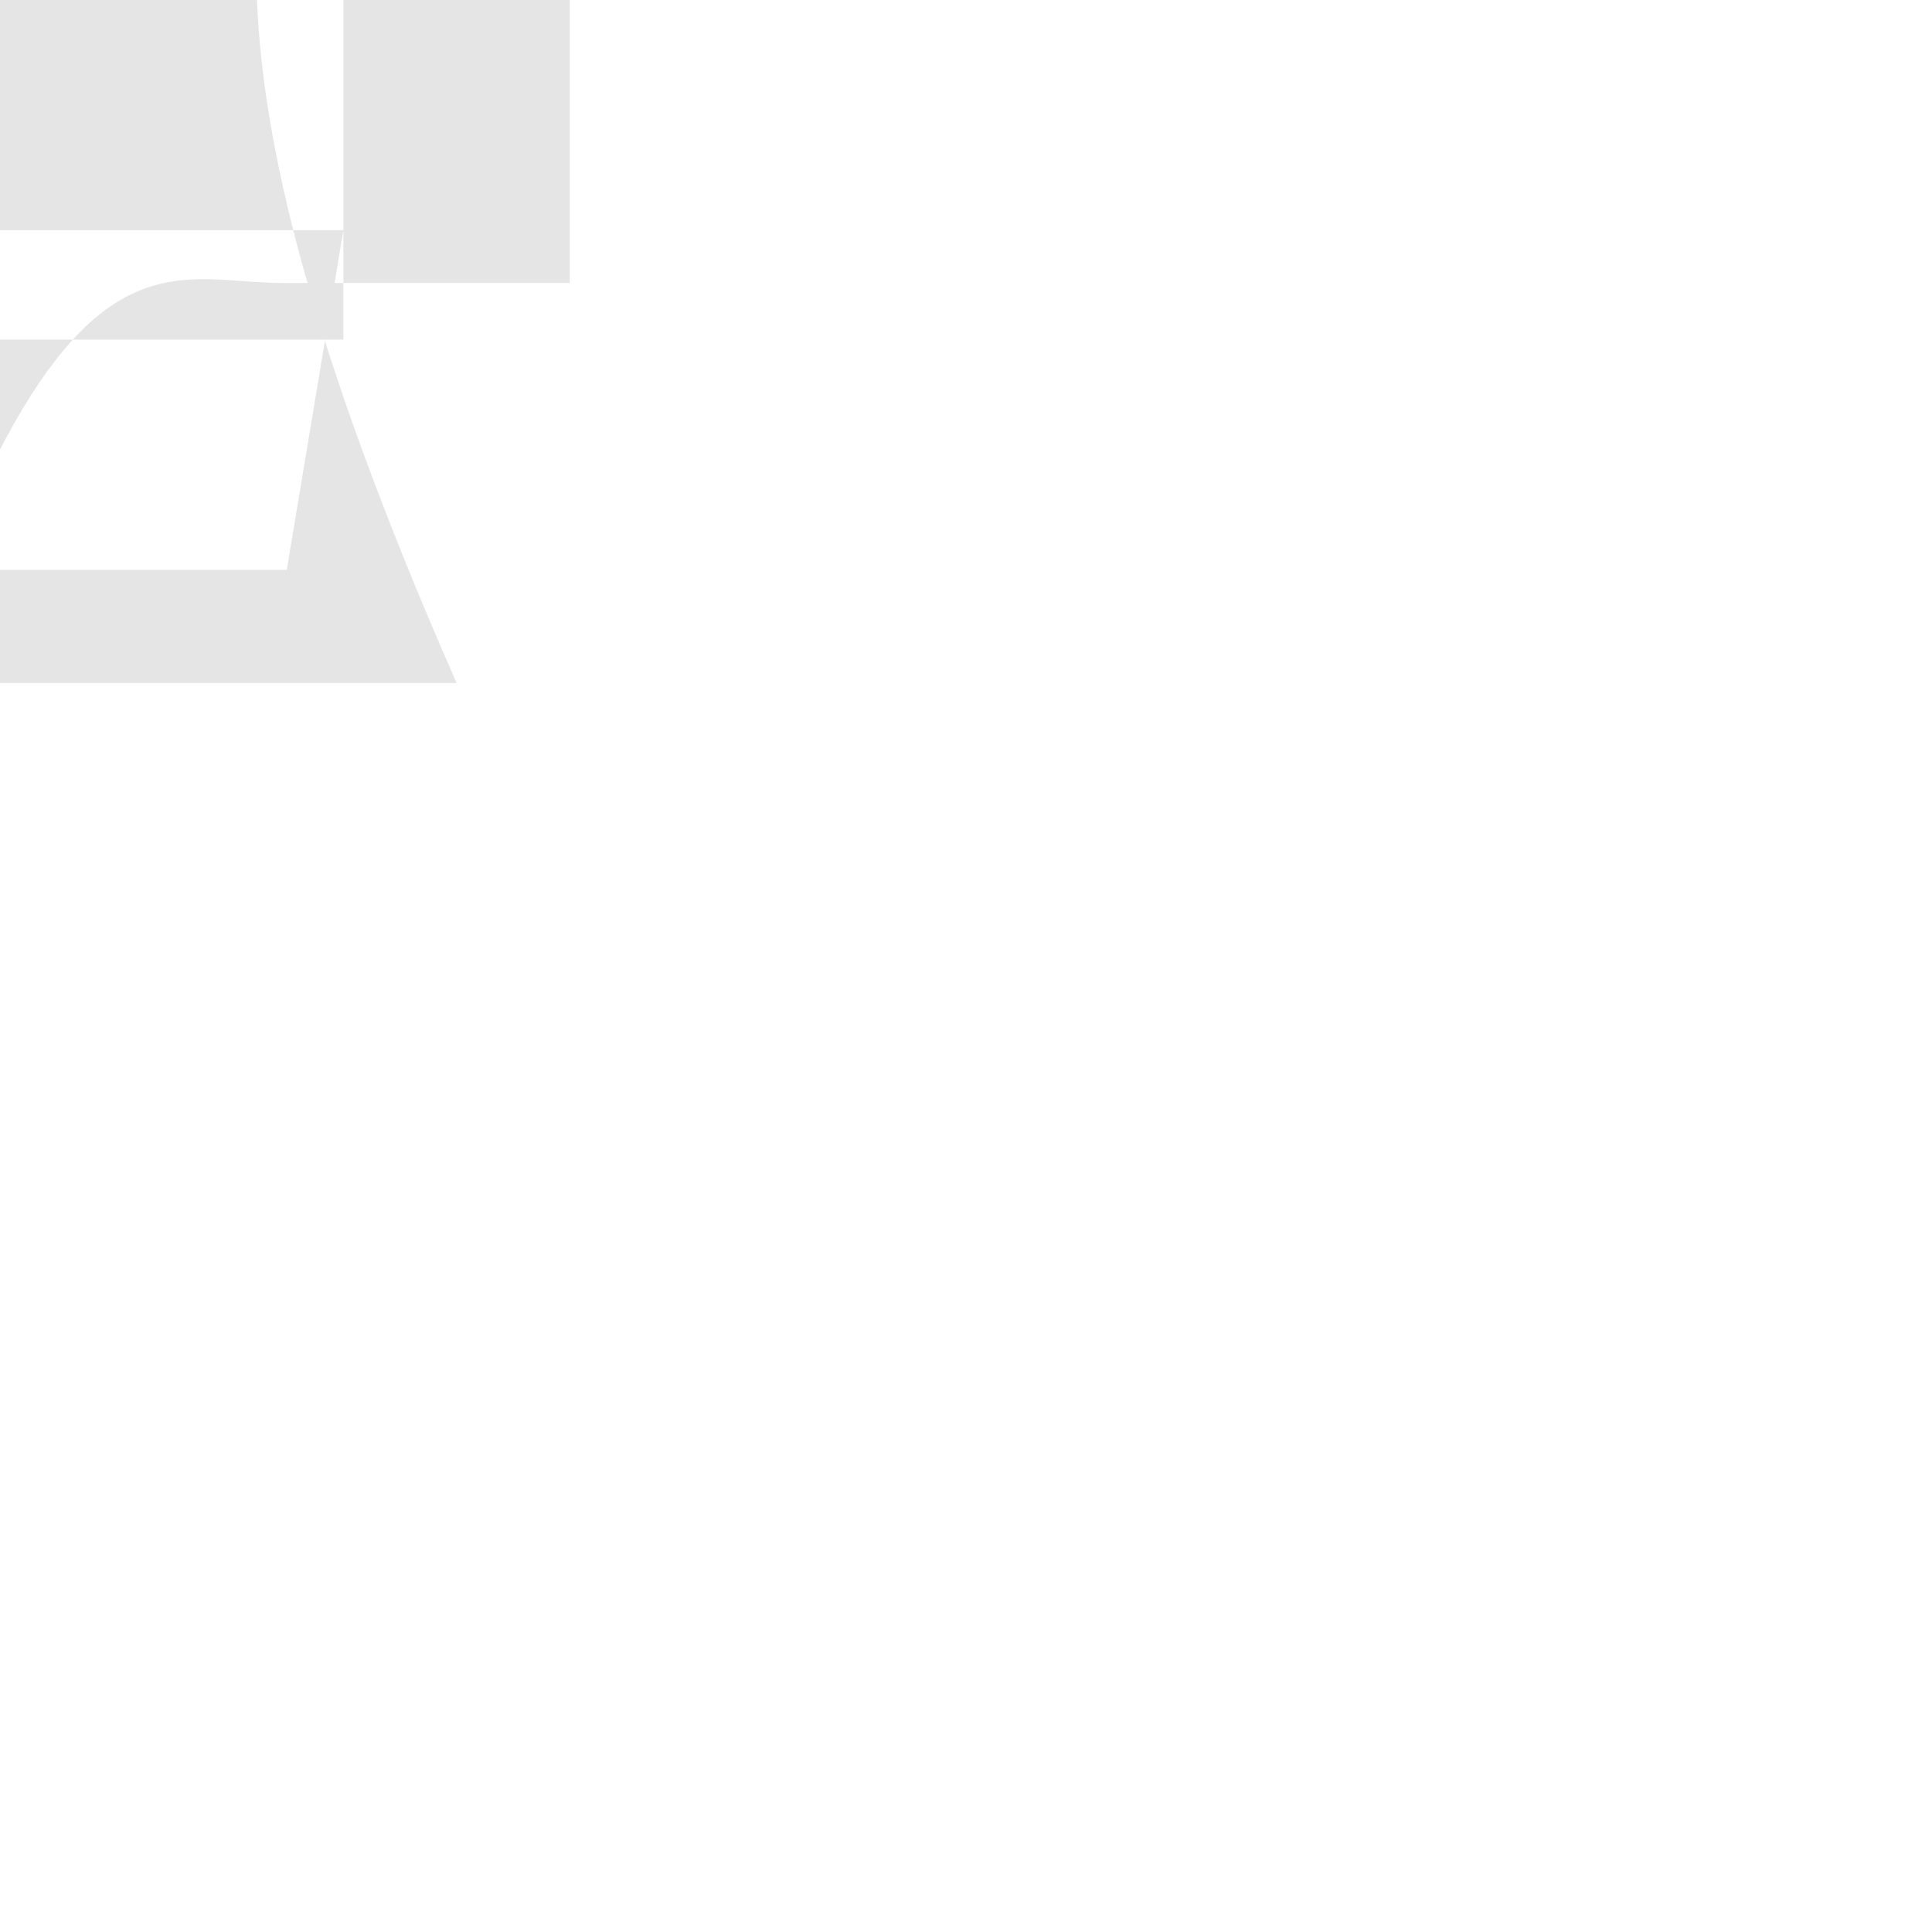
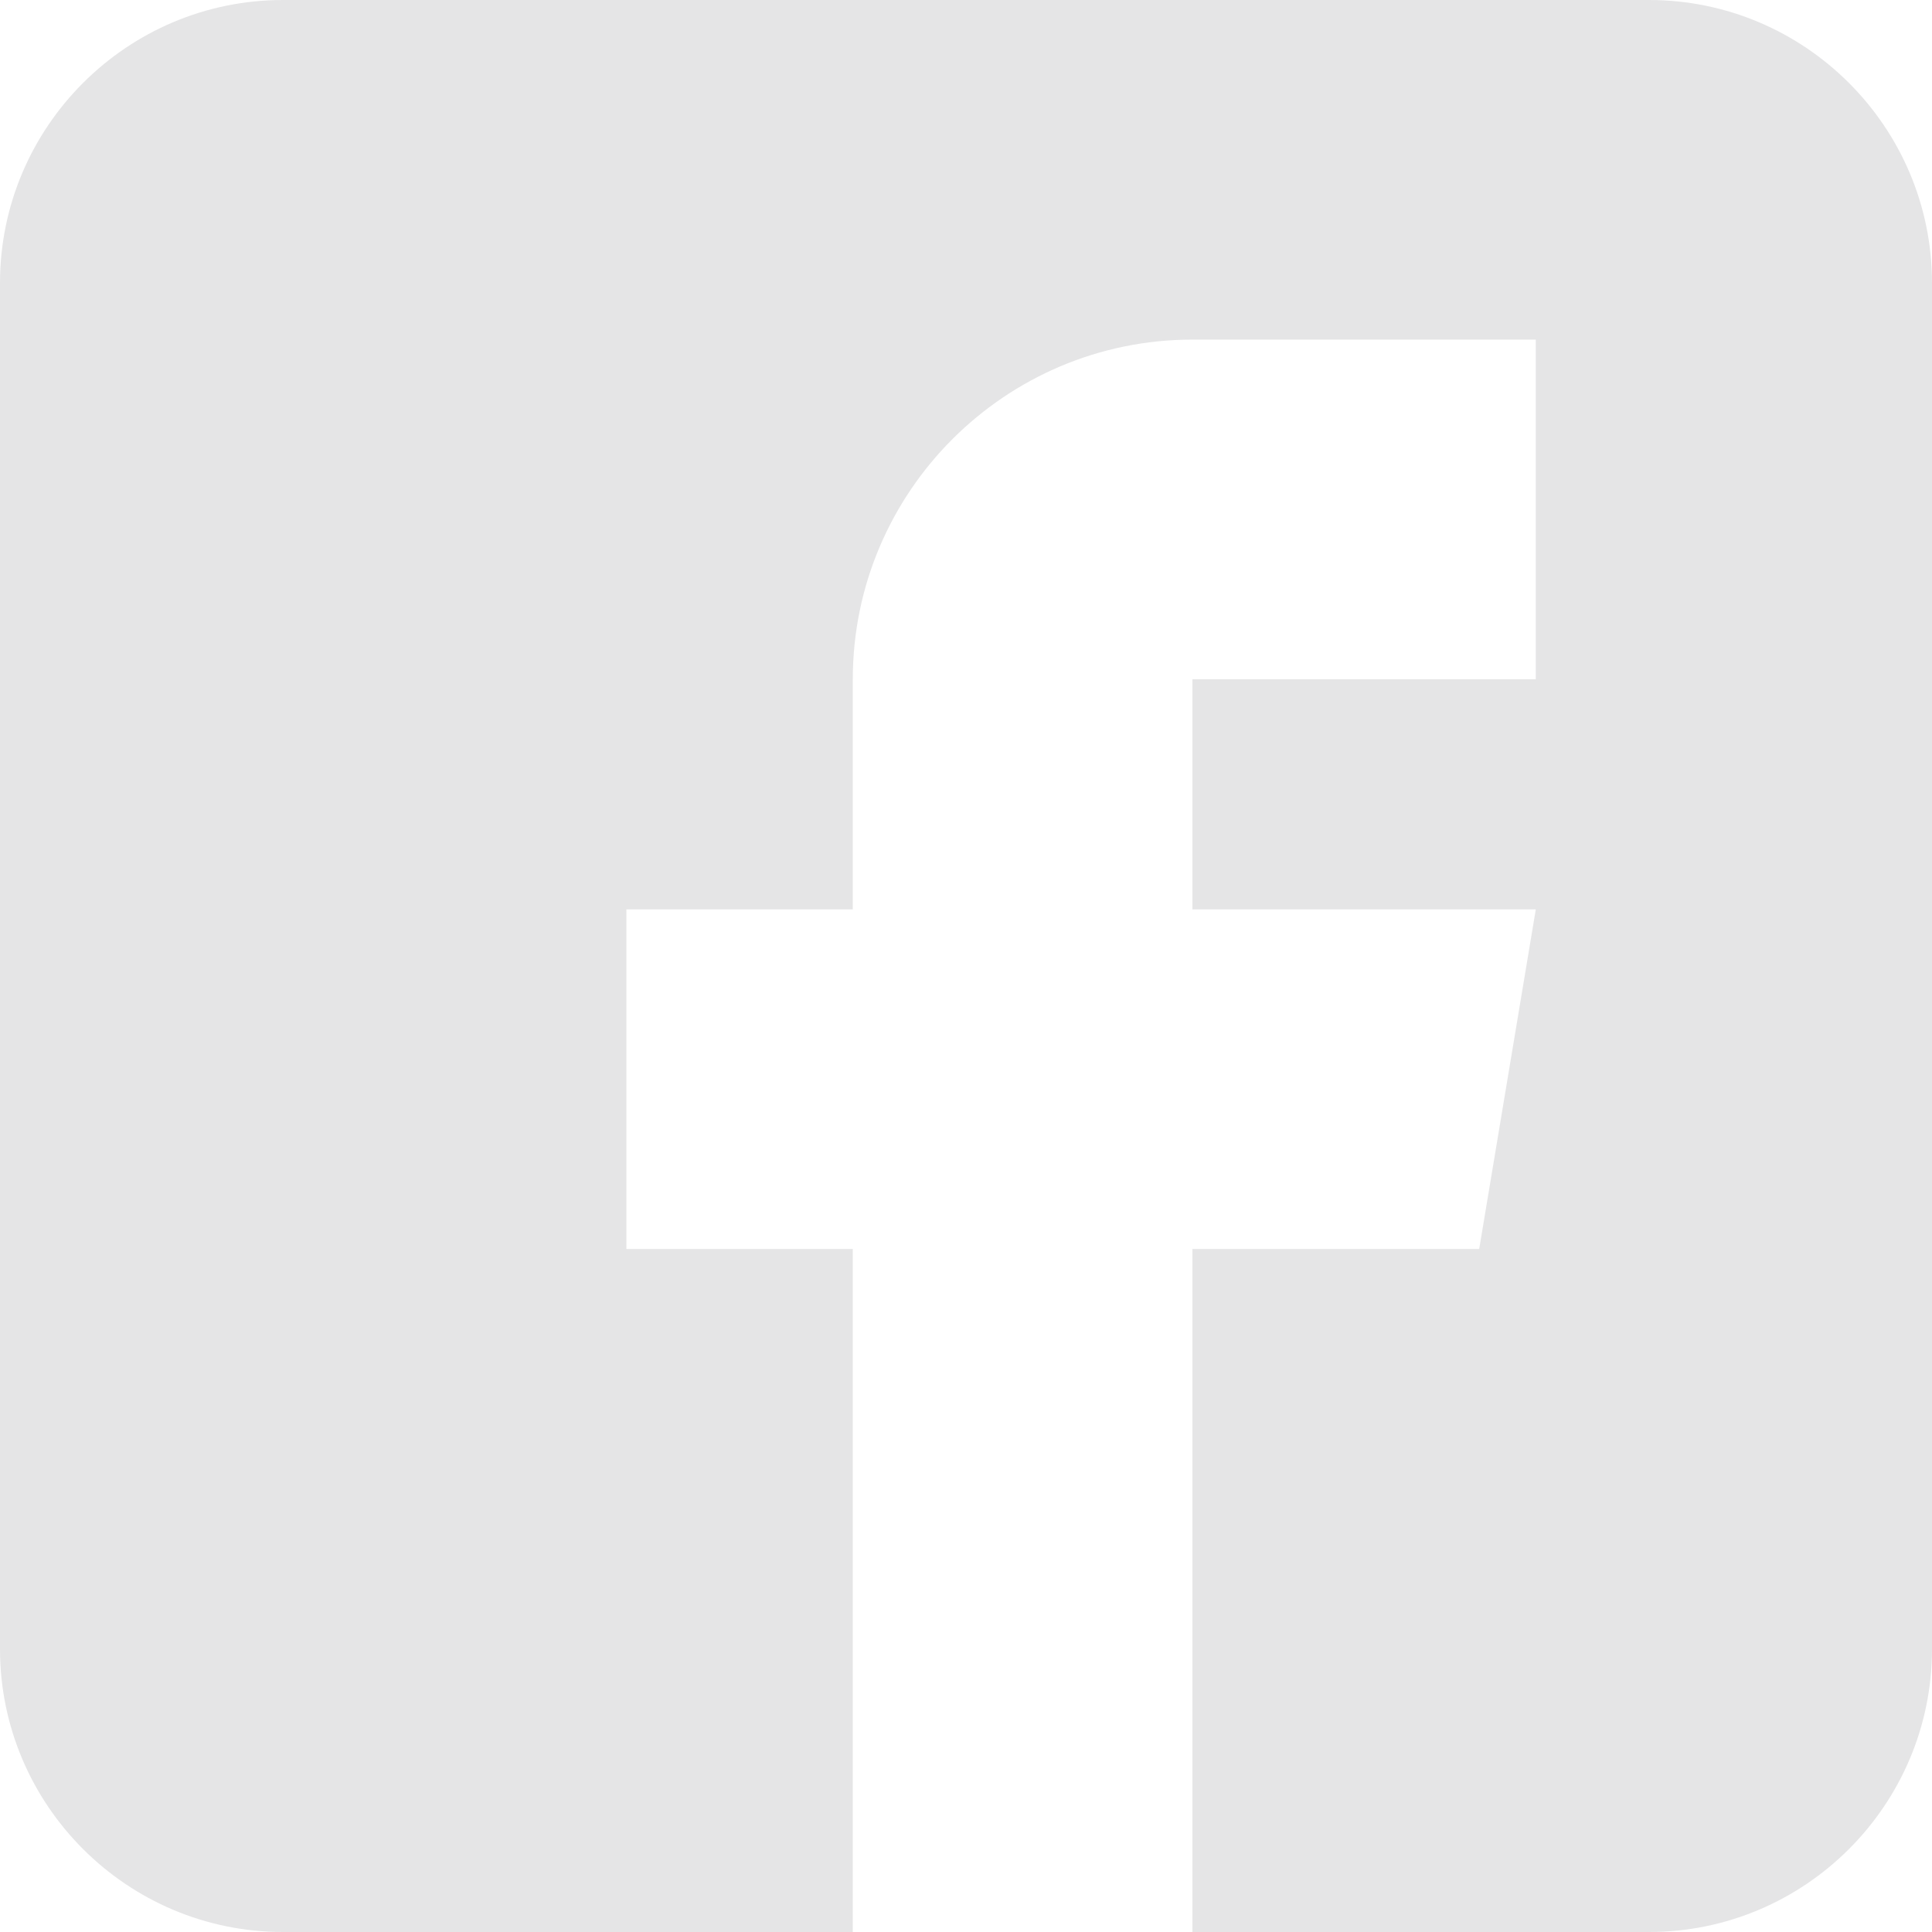
- <svg xmlns="http://www.w3.org/2000/svg" fill="#e5e5e6" viewBox="0 0 512 512">
-   <path d="M437,0H-362C-41.352,0-75,33.648-75,75V362C0,41.352,33.648,75,75,75H151V-181H-60V-90H60V-61C0-49.629,40.371-90,90-90H91V90H-91V61H91l-15 90H-76V181H121C41.352,0,75-33.648,75-75V-362C0-41.352-33.648-75-75-75ZM0,0" />
+ <svg xmlns="http://www.w3.org/2000/svg" viewBox="0 0 512 512" fill="#e5e5e6">
+   <path d="m437 0h-362c-41.352 0-75 33.648-75 75v362c0 41.352 33.648 75 75 75h151v-181h-60v-90h60v-61c0-49.629 40.371-90 90-90h91v90h-91v61h91l-15 90h-76v181h121c41.352 0 75-33.648 75-75v-362c0-41.352-33.648-75-75-75zm0 0" />
</svg>
